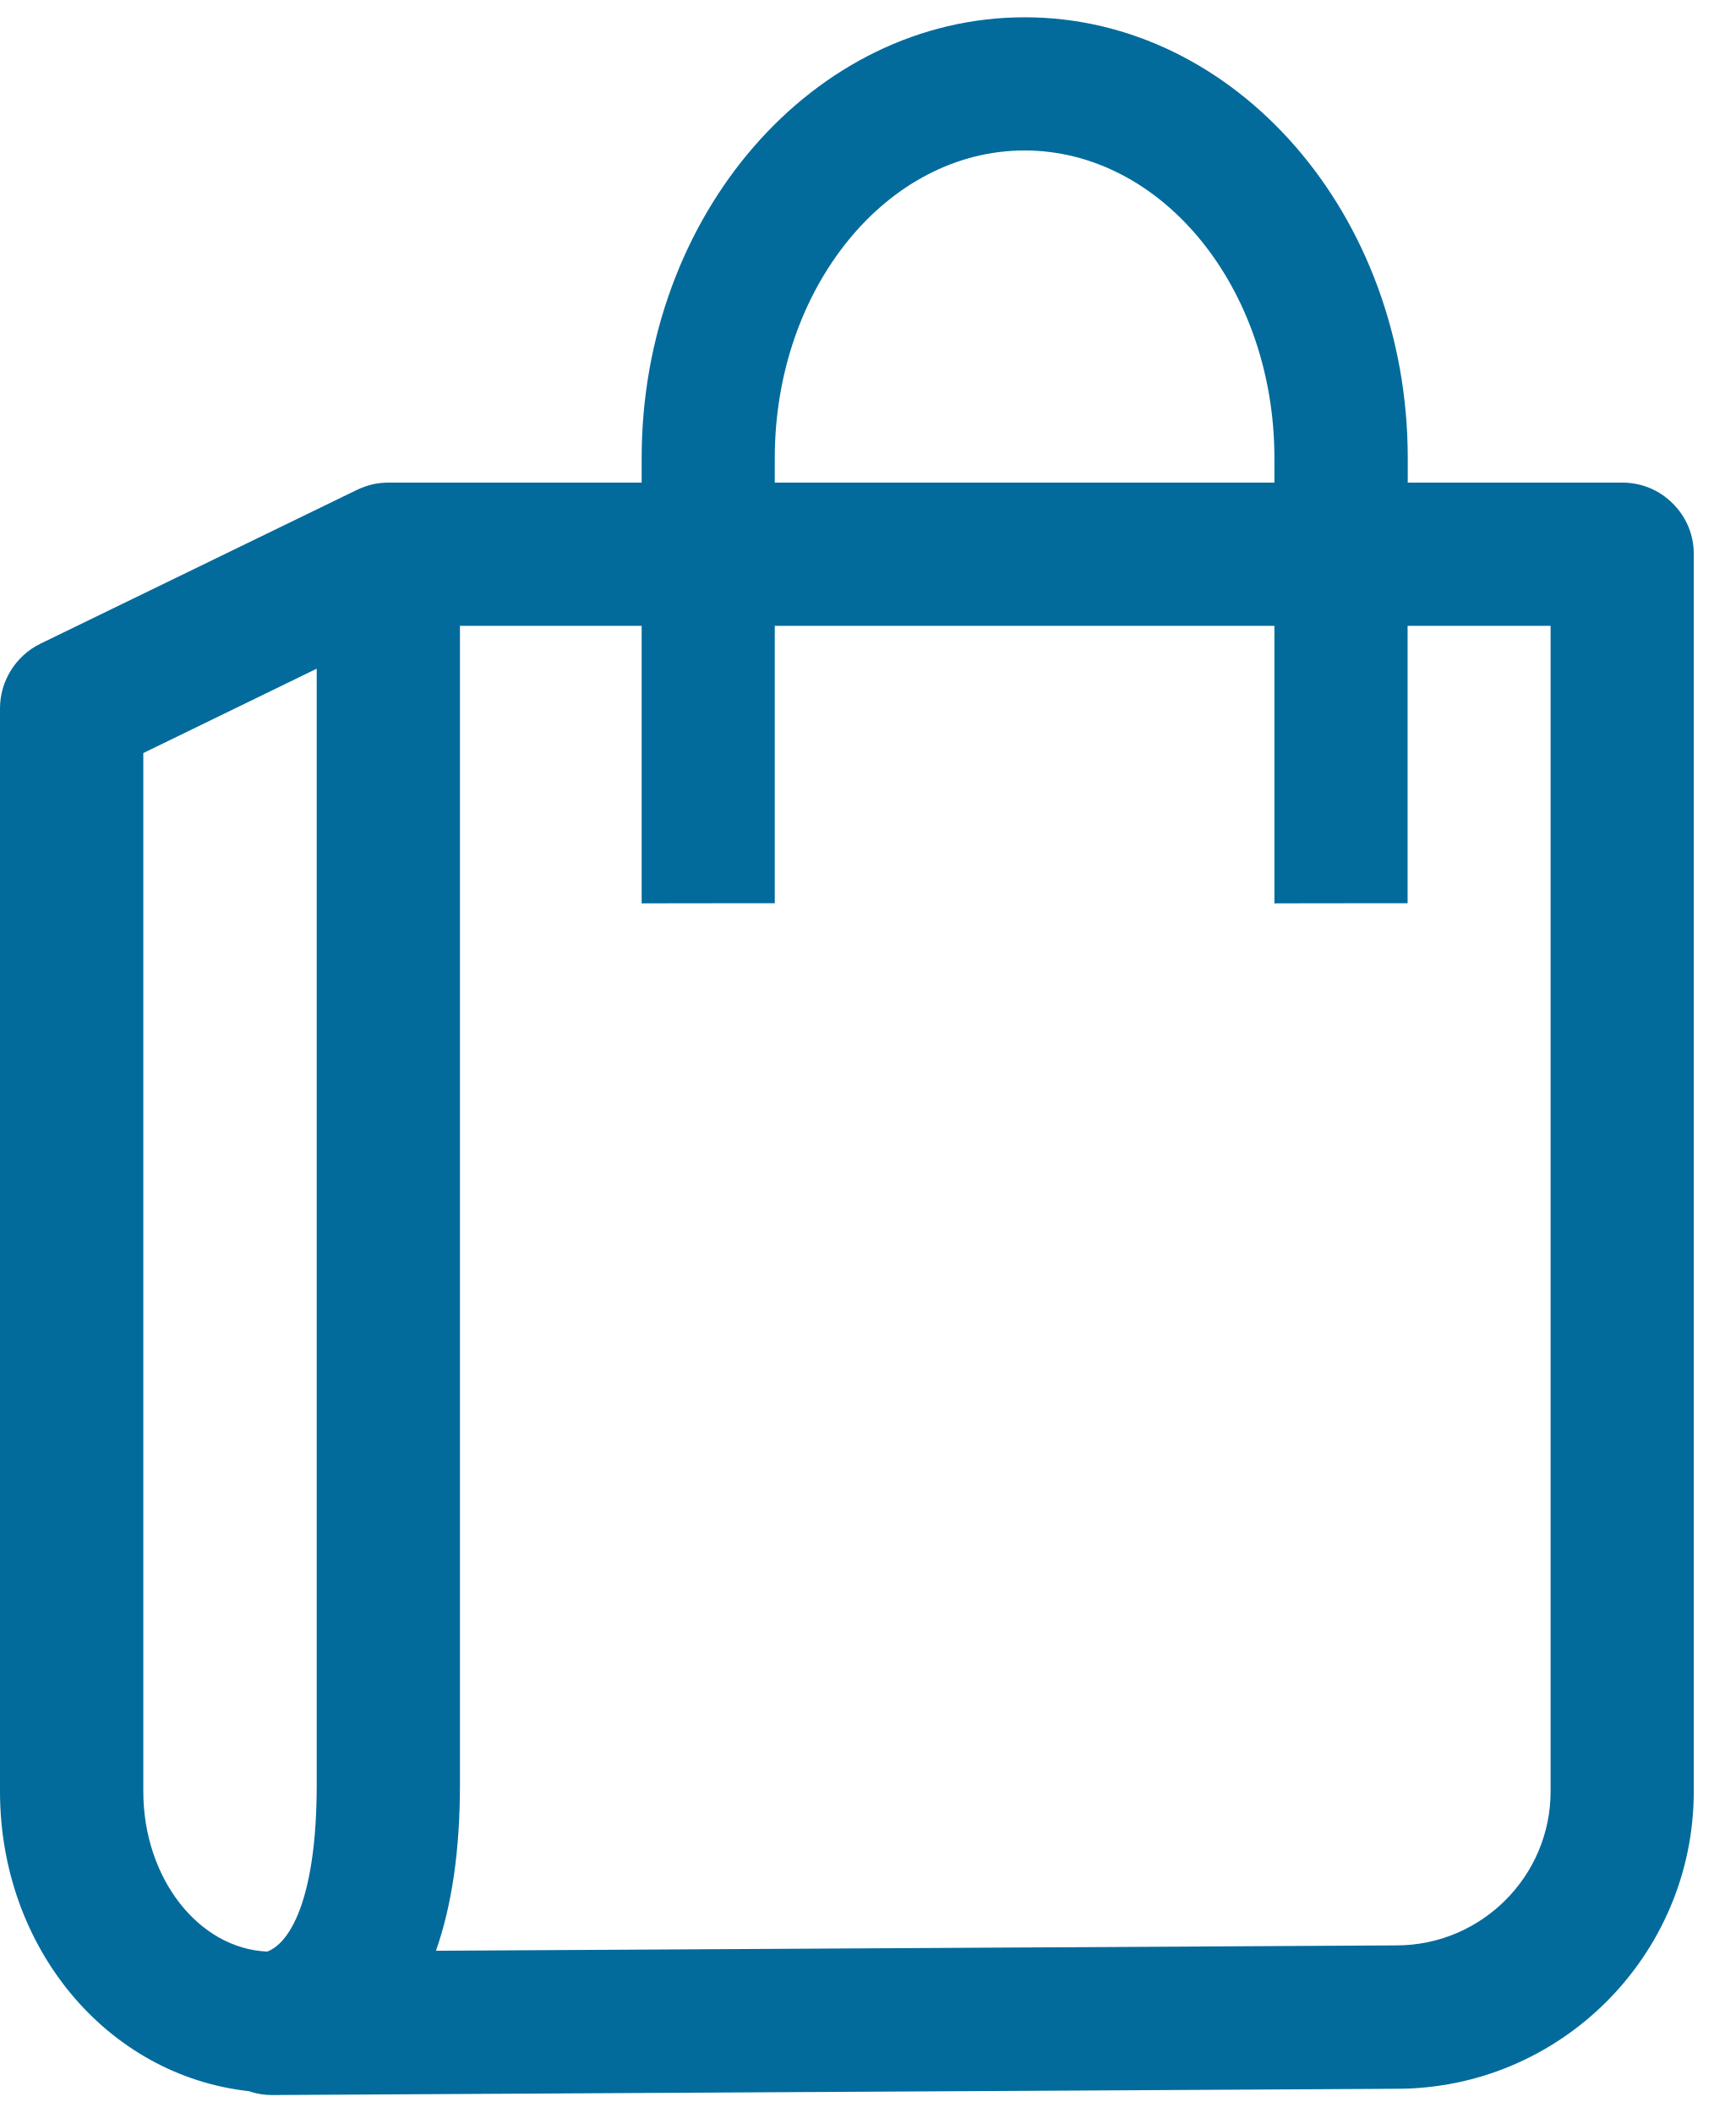
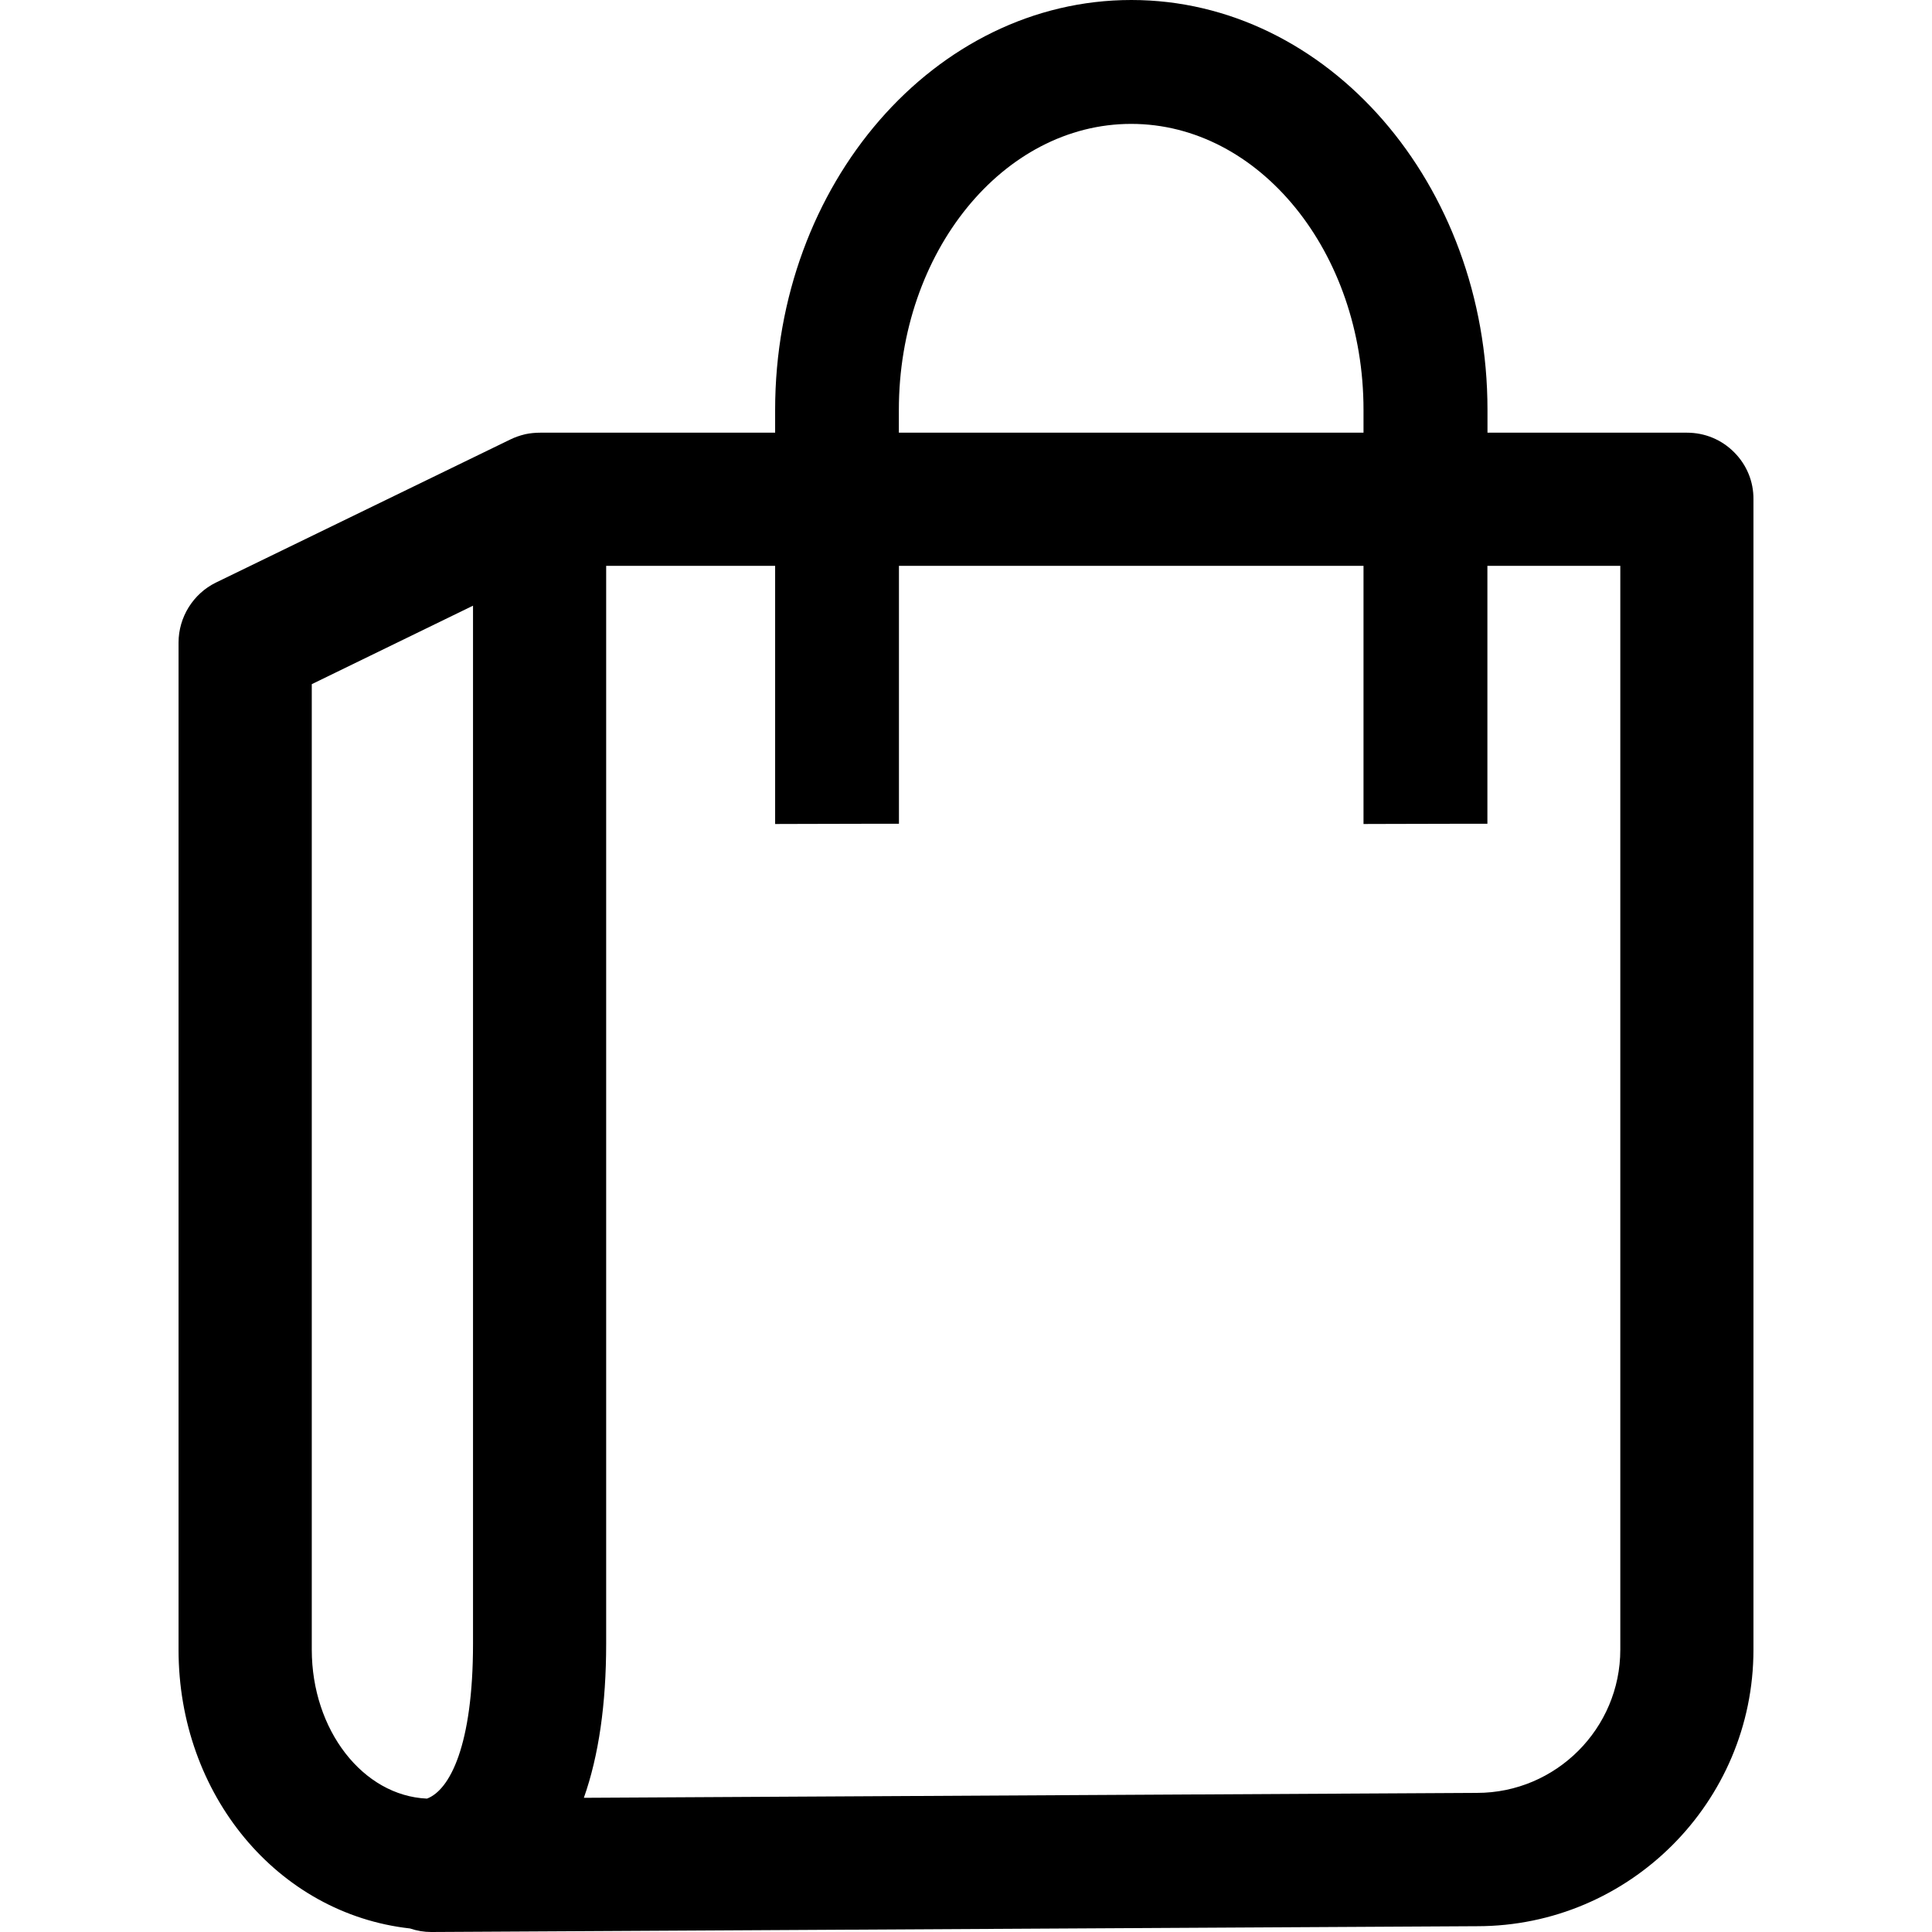
- <svg xmlns="http://www.w3.org/2000/svg" width="23" height="28" viewBox="0 0 23 28" fill="none">
-   <path fill-rule="evenodd" clip-rule="evenodd" d="M4.197 8.861V23.654C4.197 25.105 3.865 25.739 3.541 25.861C2.629 25.821 1.899 24.885 1.899 23.738V9.979L4.197 8.861ZM8.904 11.97L9.867 11.969H10.267V11.569V8.293H16.888V11.57V11.971L17.288 11.97L18.253 11.969H18.653V11.569V8.293H20.548V23.738C20.548 24.863 19.631 25.779 18.504 25.779L5.777 25.85C5.989 25.249 6.095 24.513 6.095 23.654V8.293H8.503V11.57V11.971L8.904 11.97ZM16.888 6.395H10.267V6.069C10.267 3.822 11.752 1.994 13.577 1.994C15.402 1.994 16.888 3.822 16.888 6.069V6.395ZM22.169 6.674C21.991 6.494 21.752 6.395 21.497 6.395H18.655V6.069C18.655 2.849 16.377 0.229 13.579 0.229C10.78 0.229 8.503 2.849 8.503 6.069V6.395H5.156C5.084 6.395 5.009 6.402 4.941 6.417C4.856 6.438 4.791 6.462 4.723 6.495L0.533 8.531C0.209 8.69 0 9.025 0 9.386V23.739C0 25.806 1.413 27.502 3.299 27.711C3.396 27.745 3.499 27.762 3.601 27.762L18.508 27.679C20.677 27.679 22.445 25.911 22.445 23.739V7.343C22.447 7.093 22.349 6.854 22.169 6.674V6.674Z" fill="#026B9C" />
+ <svg xmlns="http://www.w3.org/2000/svg" width="24" height="24" viewBox="0 0 24 24">
+   <path fill-rule="evenodd" clip-rule="evenodd" d="M5.876 7.524V20.419C5.876 21.684 5.587 22.237 5.304 22.343C4.509 22.308 3.873 21.492 3.873 20.492V8.499L5.876 7.524ZM9.979 10.235L10.818 10.233H11.167V9.885V7.029H16.938V9.886V10.236L17.287 10.235L18.128 10.233H18.477V9.885V7.029H20.128V20.492C20.128 21.473 19.329 22.272 18.347 22.272L7.253 22.333C7.438 21.809 7.53 21.168 7.53 20.419V7.029H9.629V9.886V10.236L9.979 10.235ZM16.938 5.375H11.166V5.091C11.166 3.132 12.461 1.539 14.052 1.539C15.643 1.539 16.938 3.132 16.938 5.091V5.375ZM21.542 5.618C21.386 5.461 21.178 5.375 20.956 5.375H18.478V5.091C18.478 2.284 16.493 0 14.054 0C11.614 0 9.629 2.284 9.629 5.091V5.375H6.712C6.649 5.375 6.584 5.381 6.525 5.394C6.45 5.412 6.393 5.433 6.334 5.462L2.682 7.237C2.4 7.375 2.218 7.667 2.218 7.982V20.494C2.218 22.295 3.449 23.773 5.093 23.956C5.178 23.985 5.267 24 5.357 24L18.35 23.928C20.241 23.928 21.782 22.387 21.782 20.494V6.202C21.784 5.983 21.699 5.775 21.542 5.618Z" class="fill-1" fill="black" />
</svg>
